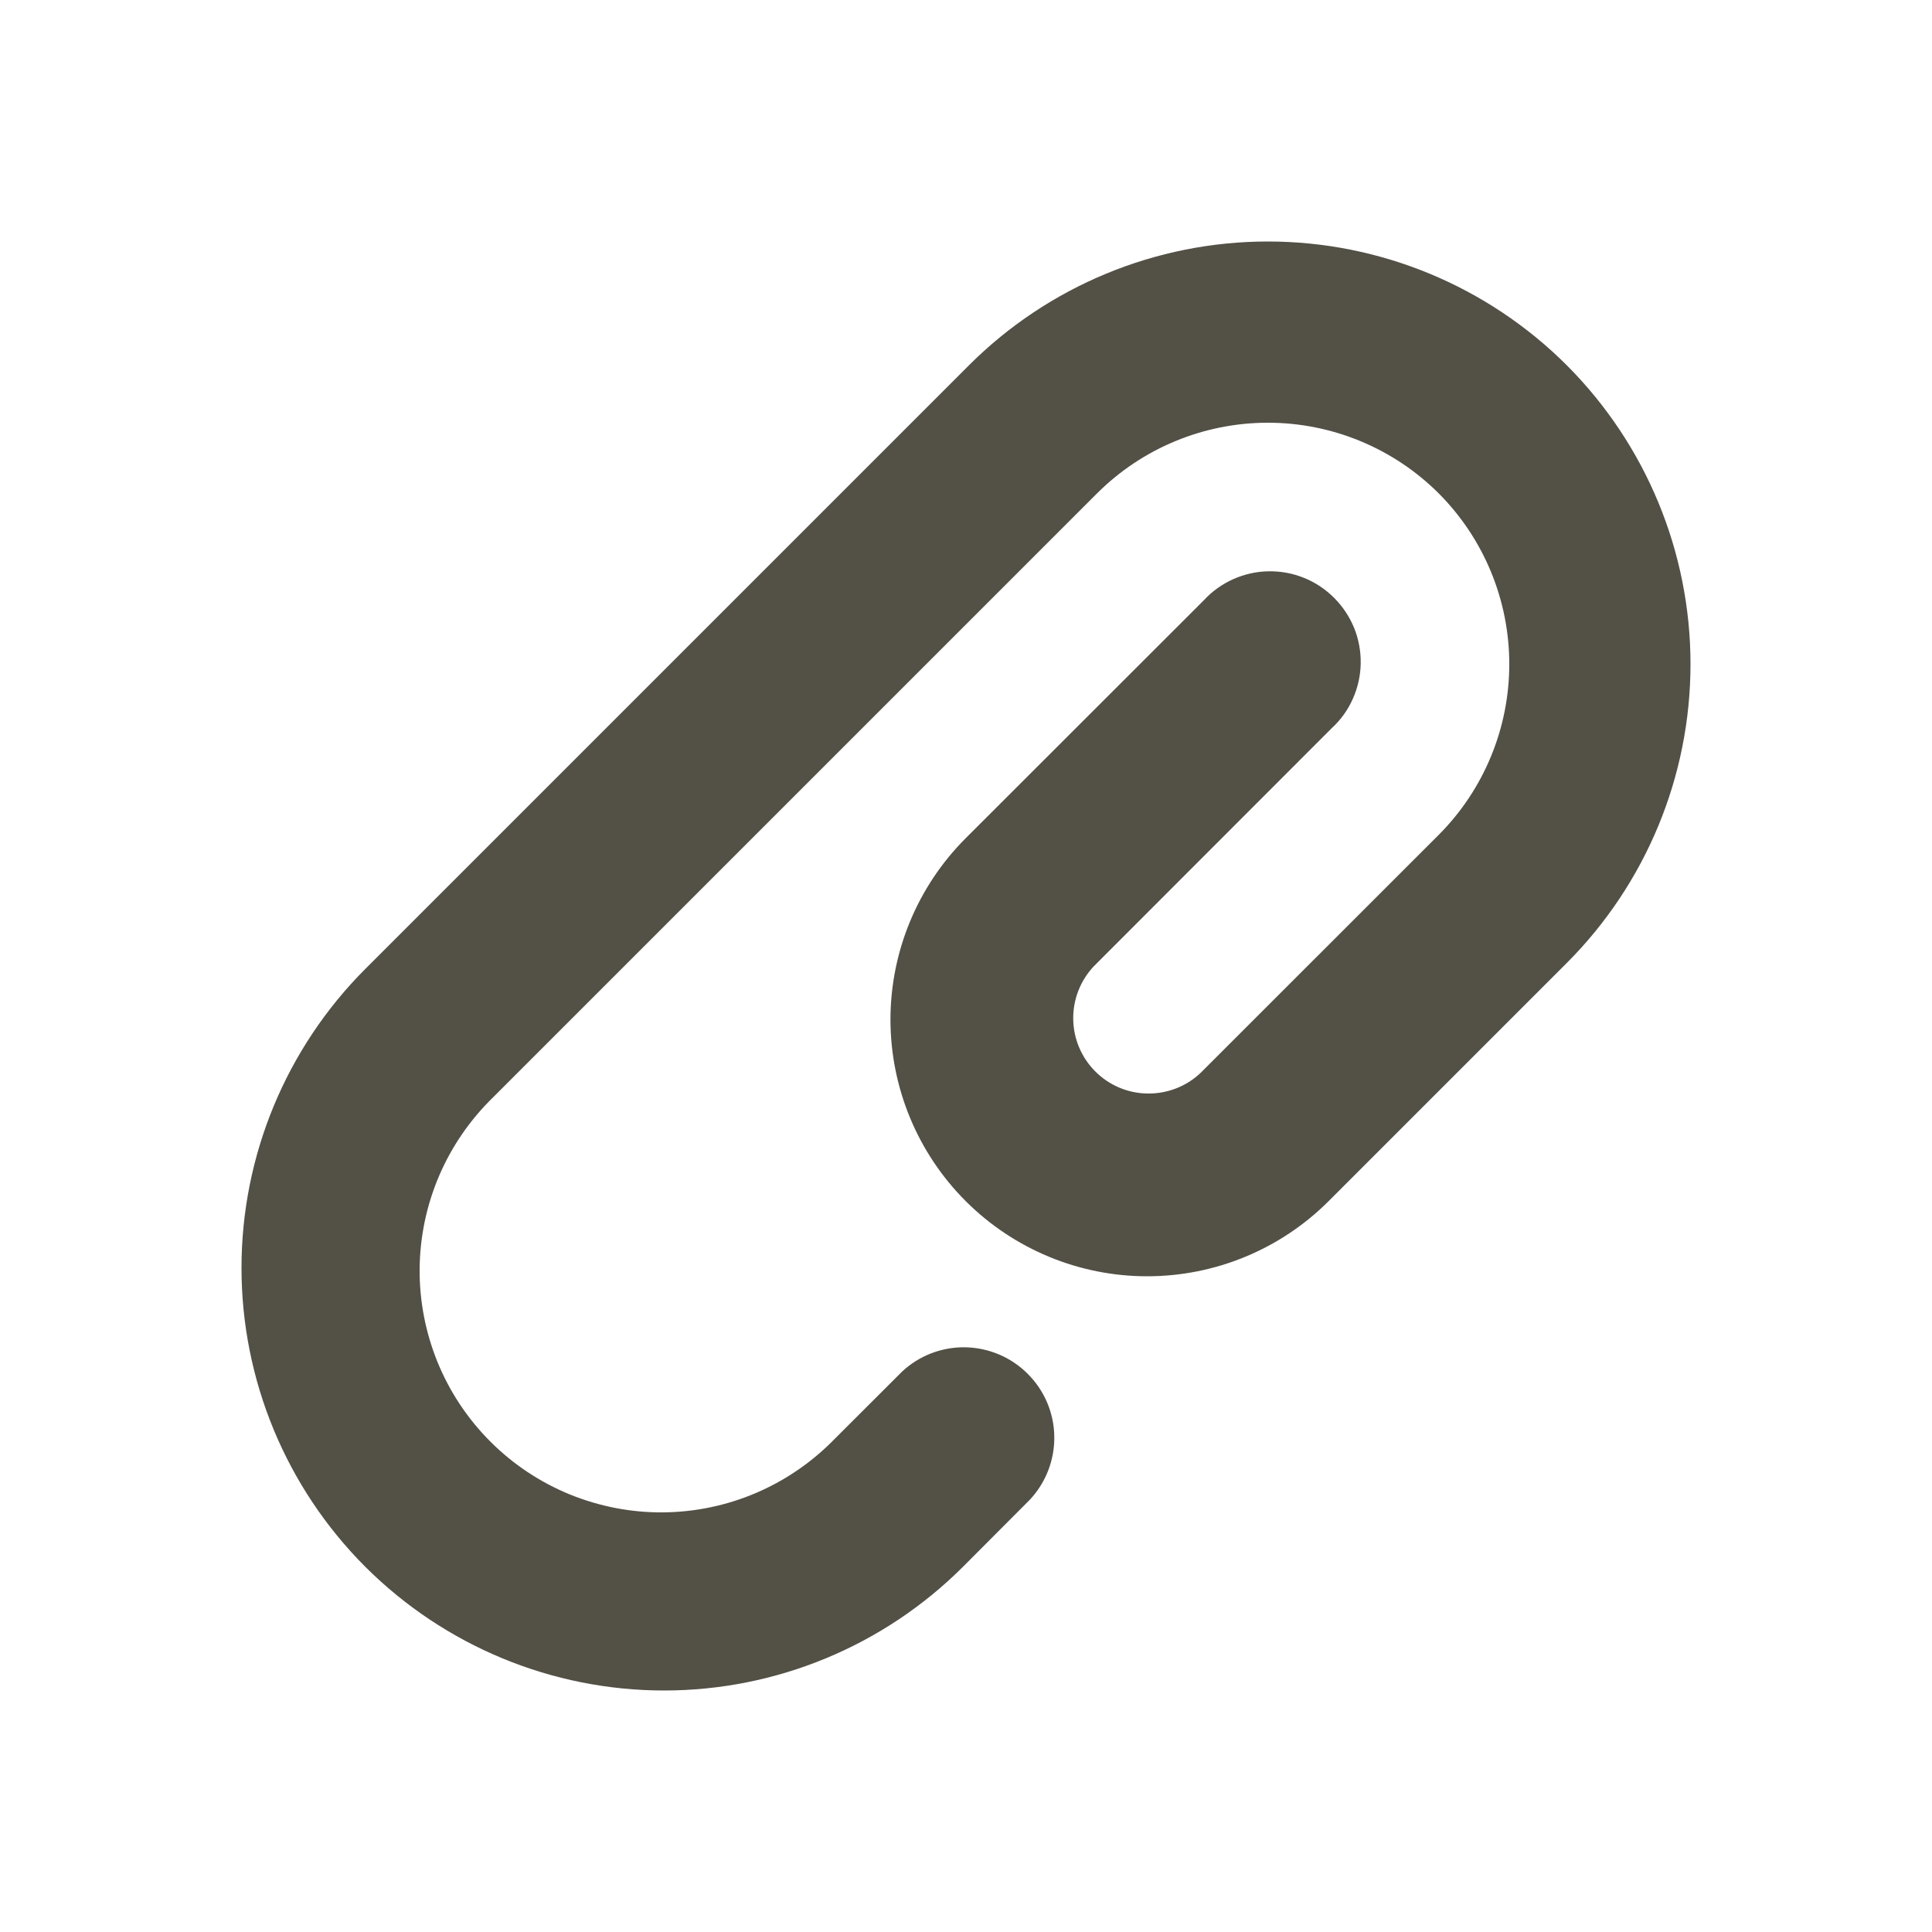
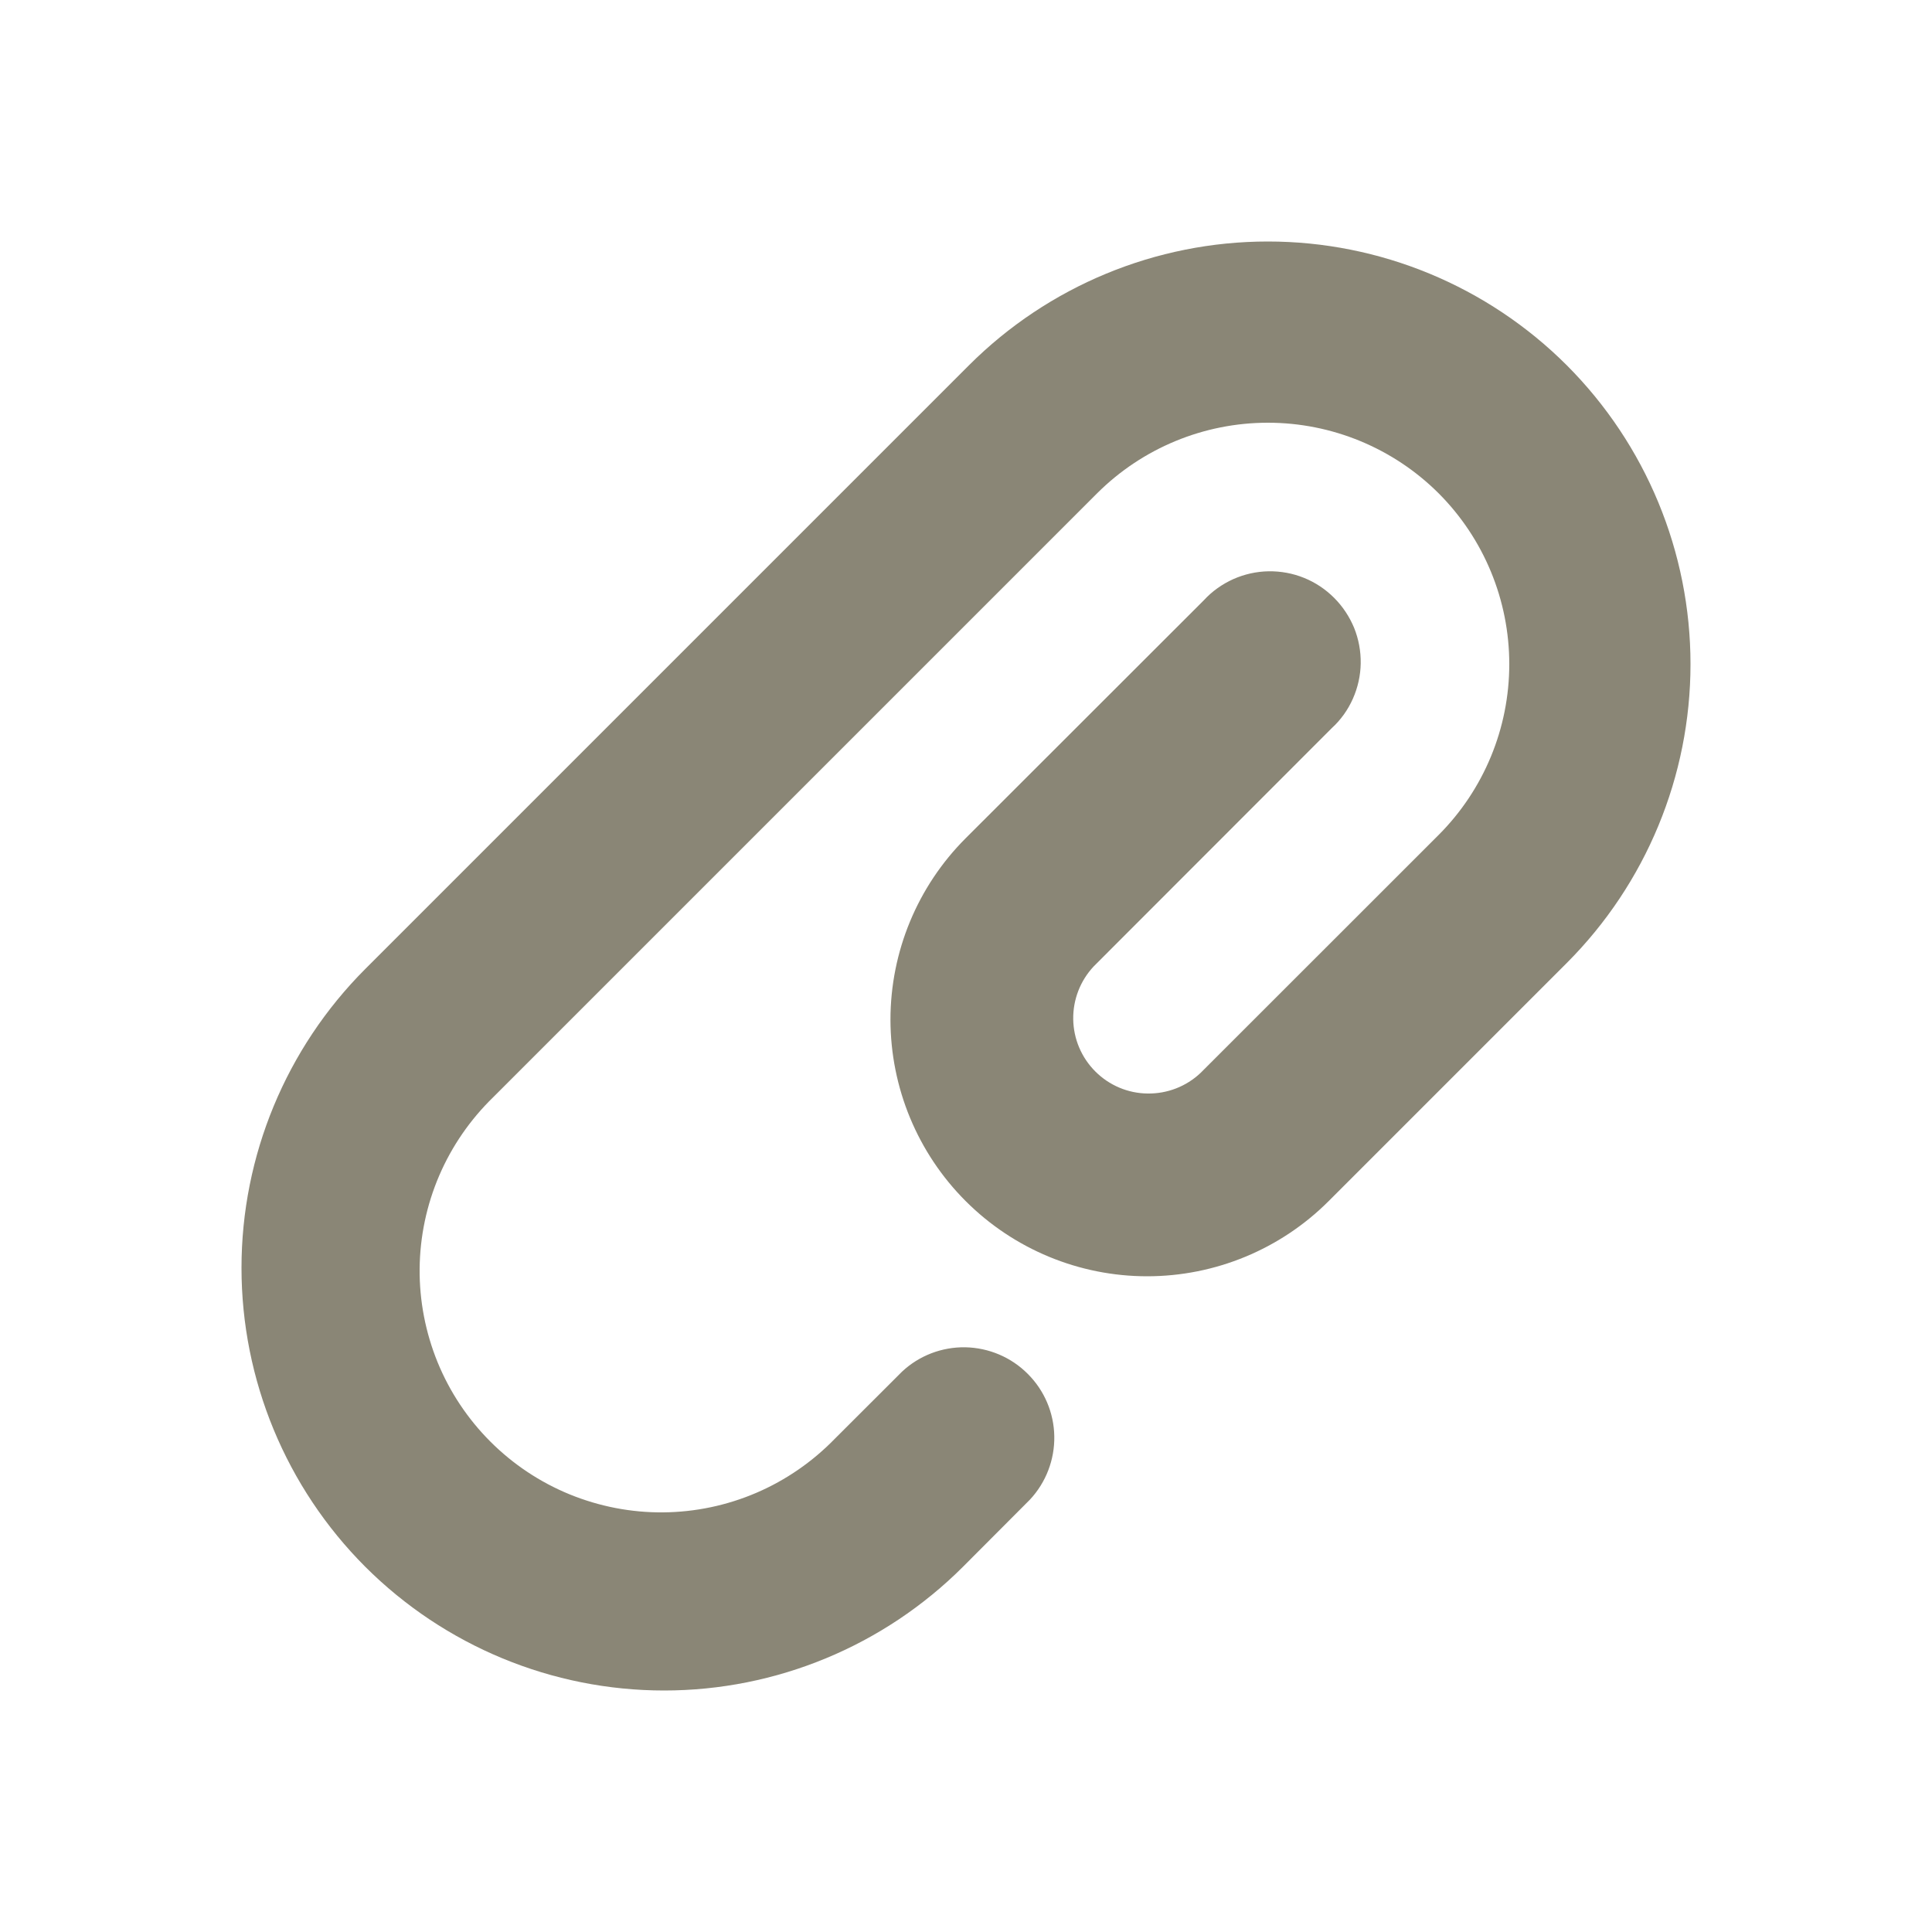
<svg xmlns="http://www.w3.org/2000/svg" preserveAspectRatio="none" overflow="visible" style="display: block;" width="20" height="20" viewBox="0 0 20 20" fill="none">
  <g id="heroicons:paper-clip-16-solid">
-     <path id="Vector" fill-rule="evenodd" clip-rule="evenodd" d="M14.893 5.107C14.424 4.639 13.788 4.376 13.125 4.376C12.462 4.376 11.826 4.639 11.357 5.107L5.107 11.357C4.869 11.588 4.678 11.864 4.547 12.169C4.416 12.474 4.347 12.802 4.344 13.134C4.341 13.466 4.405 13.795 4.53 14.102C4.656 14.41 4.842 14.689 5.077 14.924C5.311 15.158 5.59 15.344 5.898 15.47C6.205 15.595 6.534 15.659 6.866 15.656C7.198 15.653 7.526 15.584 7.831 15.453C8.136 15.322 8.412 15.131 8.643 14.893L9.338 14.199C9.515 14.033 9.75 13.943 9.993 13.947C10.236 13.952 10.468 14.05 10.639 14.222C10.811 14.393 10.91 14.625 10.914 14.868C10.918 15.111 10.828 15.346 10.662 15.524L9.969 16.219C9.148 17.039 8.035 17.5 6.875 17.5C5.715 17.5 4.602 17.039 3.781 16.219C2.961 15.398 2.5 14.285 2.5 13.125C2.5 11.965 2.961 10.852 3.781 10.031L10.031 3.781C10.852 2.961 11.965 2.5 13.125 2.5C14.285 2.5 15.398 2.961 16.219 3.781C17.039 4.602 17.5 5.715 17.5 6.875C17.5 8.035 17.039 9.148 16.219 9.969L13.754 12.434C13.256 12.932 12.58 13.212 11.875 13.212C11.171 13.212 10.495 12.932 9.997 12.434C9.499 11.936 9.219 11.261 9.218 10.556C9.218 9.852 9.498 9.176 9.996 8.678L12.463 6.213C12.548 6.12 12.652 6.047 12.767 5.995C12.882 5.944 13.006 5.916 13.132 5.914C13.258 5.912 13.383 5.935 13.499 5.982C13.616 6.029 13.722 6.1 13.811 6.189C13.9 6.278 13.97 6.384 14.018 6.5C14.065 6.617 14.088 6.742 14.086 6.868C14.084 6.994 14.056 7.118 14.005 7.233C13.954 7.348 13.88 7.452 13.787 7.537L11.322 10.004C11.183 10.152 11.107 10.348 11.11 10.551C11.113 10.755 11.195 10.948 11.339 11.092C11.483 11.236 11.677 11.318 11.88 11.32C12.083 11.323 12.28 11.247 12.428 11.107L14.893 8.643C15.361 8.174 15.624 7.538 15.624 6.875C15.624 6.212 15.361 5.576 14.893 5.107Z" fill="#535046" />
+     <path id="Vector" fill-rule="evenodd" clip-rule="evenodd" d="M14.893 5.107C14.424 4.639 13.788 4.376 13.125 4.376C12.462 4.376 11.826 4.639 11.357 5.107L5.107 11.357C4.869 11.588 4.678 11.864 4.547 12.169C4.416 12.474 4.347 12.802 4.344 13.134C4.341 13.466 4.405 13.795 4.53 14.102C4.656 14.41 4.842 14.689 5.077 14.924C5.311 15.158 5.59 15.344 5.898 15.47C6.205 15.595 6.534 15.659 6.866 15.656C7.198 15.653 7.526 15.584 7.831 15.453C8.136 15.322 8.412 15.131 8.643 14.893L9.338 14.199C9.515 14.033 9.75 13.943 9.993 13.947C10.236 13.952 10.468 14.05 10.639 14.222C10.811 14.393 10.91 14.625 10.914 14.868C10.918 15.111 10.828 15.346 10.662 15.524L9.969 16.219C9.148 17.039 8.035 17.5 6.875 17.5C5.715 17.5 4.602 17.039 3.781 16.219C2.961 15.398 2.5 14.285 2.5 13.125C2.5 11.965 2.961 10.852 3.781 10.031L10.031 3.781C10.852 2.961 11.965 2.5 13.125 2.5C14.285 2.5 15.398 2.961 16.219 3.781C17.039 4.602 17.5 5.715 17.5 6.875C17.5 8.035 17.039 9.148 16.219 9.969L13.754 12.434C13.256 12.932 12.58 13.212 11.875 13.212C11.171 13.212 10.495 12.932 9.997 12.434C9.499 11.936 9.219 11.261 9.218 10.556C9.218 9.852 9.498 9.176 9.996 8.678L12.463 6.213C12.548 6.12 12.652 6.047 12.767 5.995C12.882 5.944 13.006 5.916 13.132 5.914C13.258 5.912 13.383 5.935 13.499 5.982C13.616 6.029 13.722 6.1 13.811 6.189C13.9 6.278 13.97 6.384 14.018 6.5C14.065 6.617 14.088 6.742 14.086 6.868C14.084 6.994 14.056 7.118 14.005 7.233C13.954 7.348 13.88 7.452 13.787 7.537L11.322 10.004C11.183 10.152 11.107 10.348 11.11 10.551C11.113 10.755 11.195 10.948 11.339 11.092C11.483 11.236 11.677 11.318 11.88 11.32C12.083 11.323 12.28 11.247 12.428 11.107L14.893 8.643C15.361 8.174 15.624 7.538 15.624 6.875C15.624 6.212 15.361 5.576 14.893 5.107Z" fill="#8A8676" />
  </g>
</svg>
